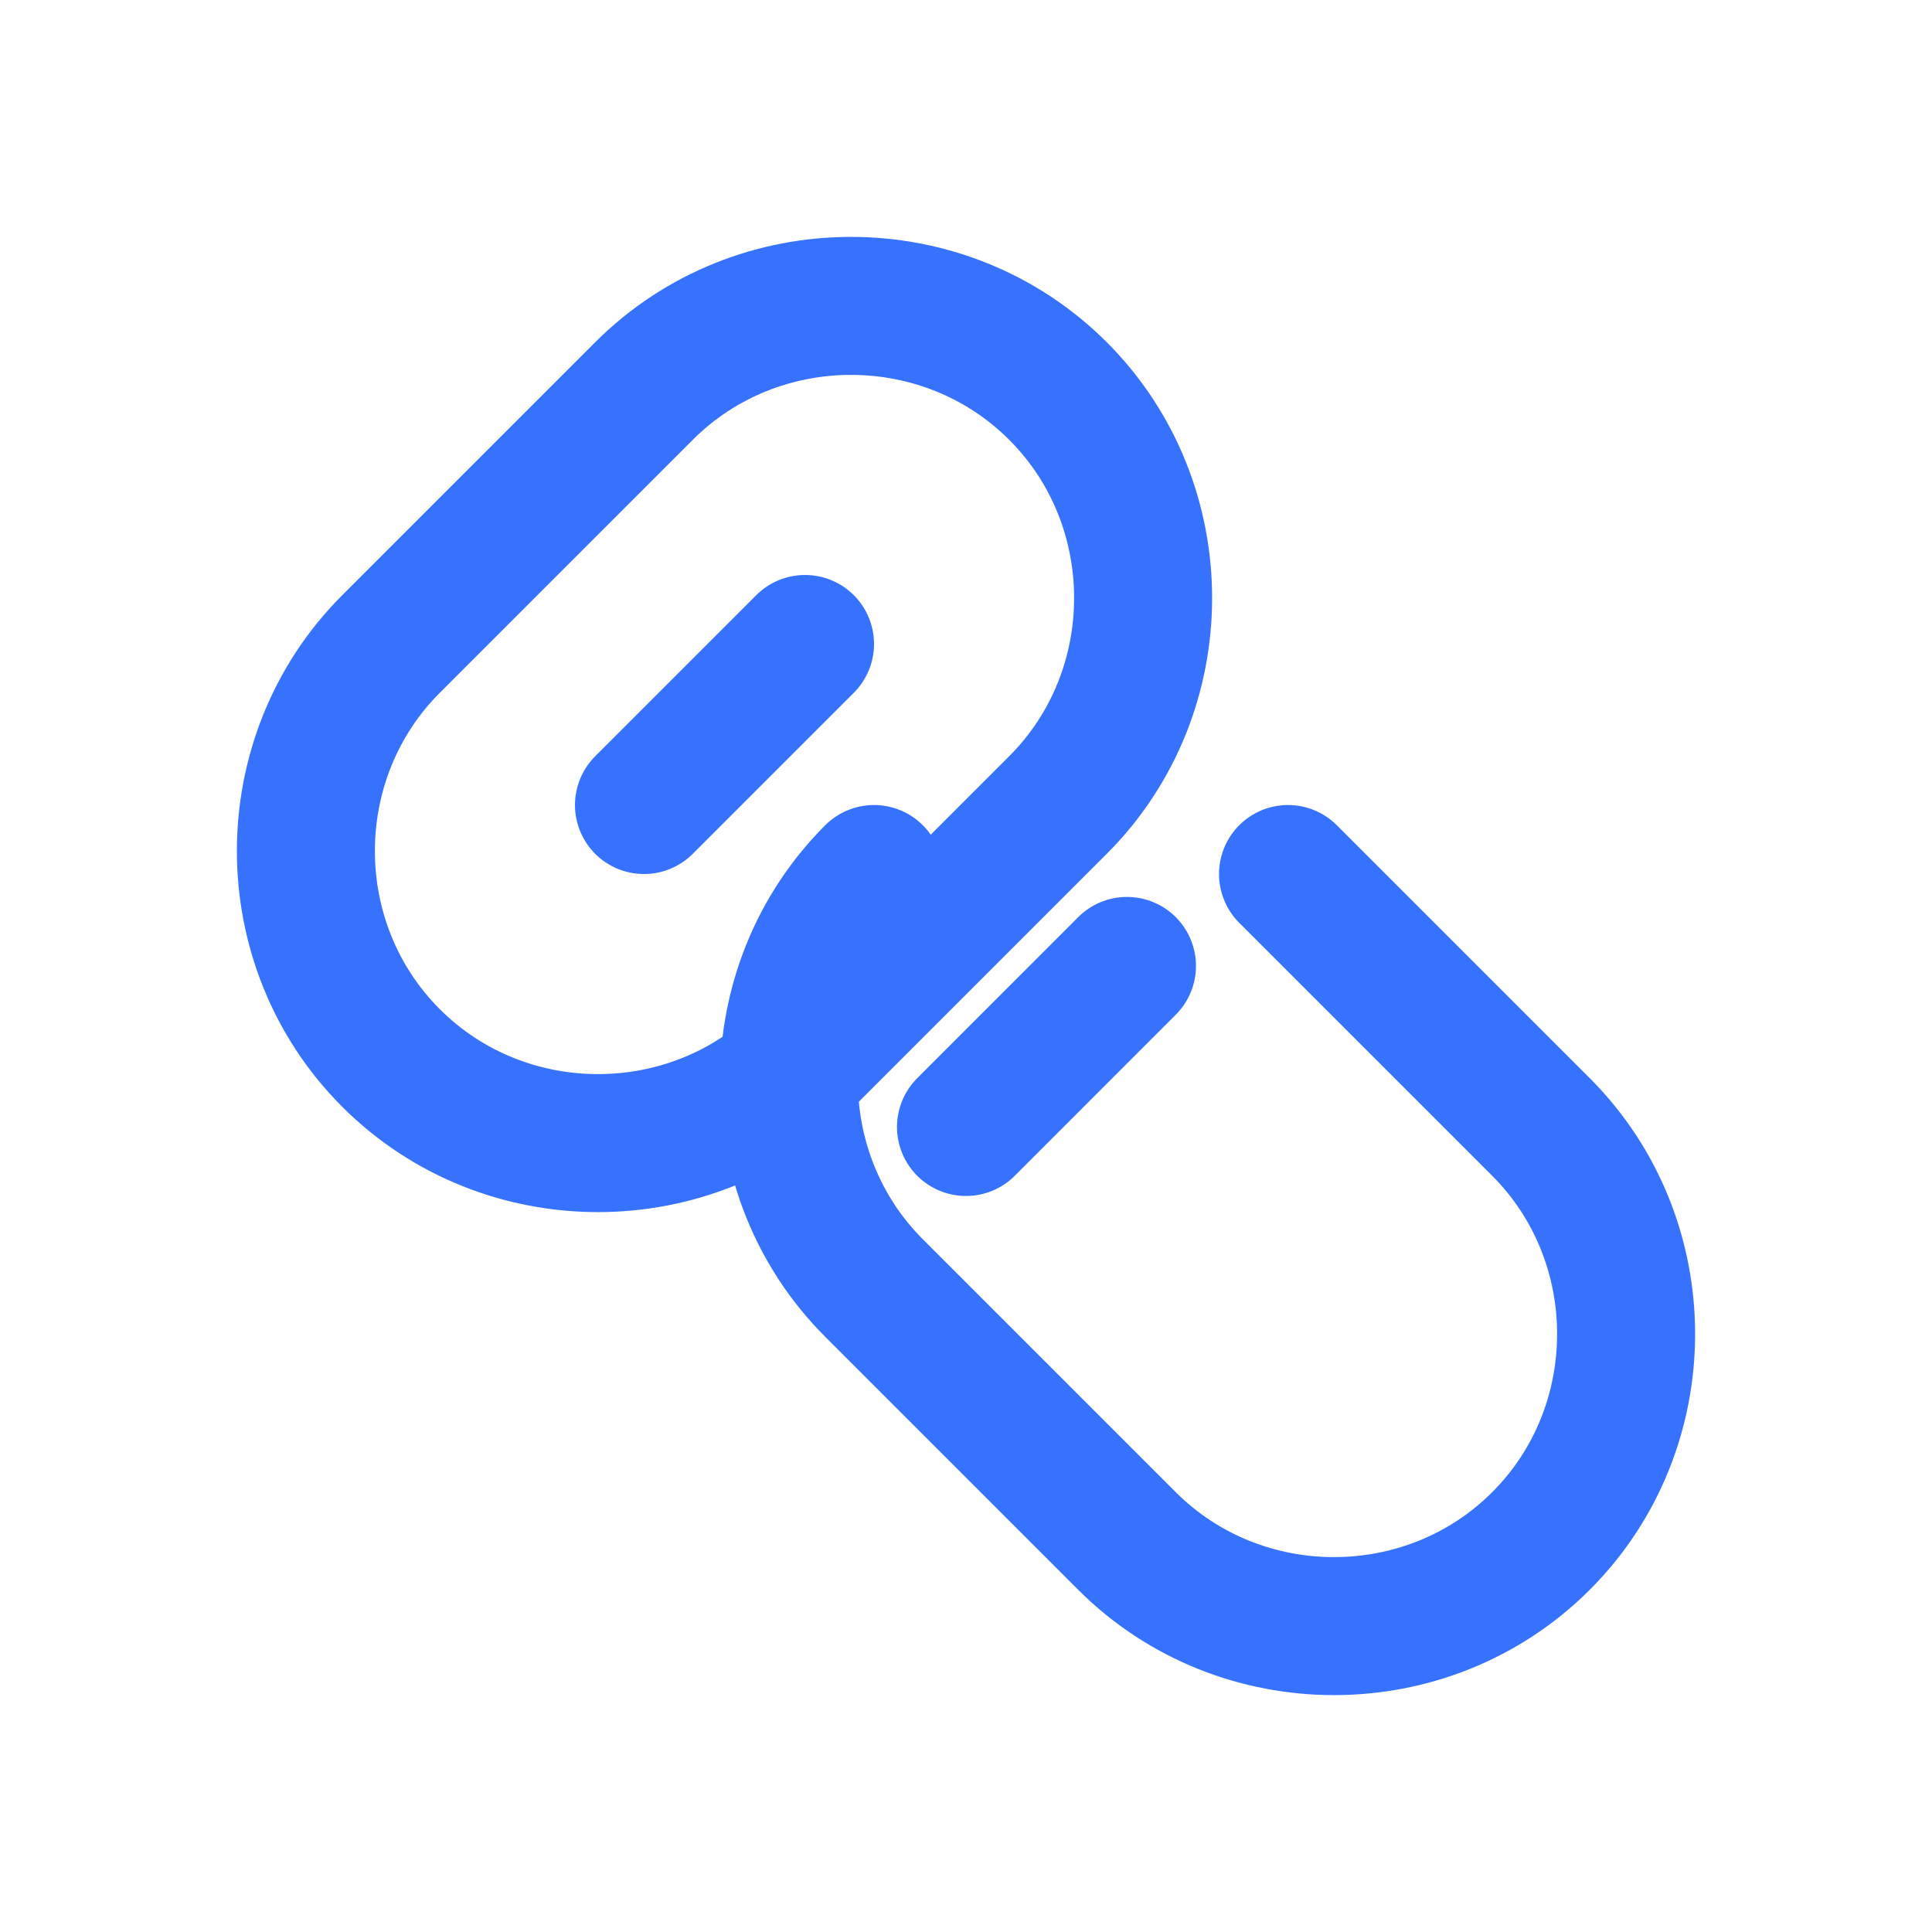
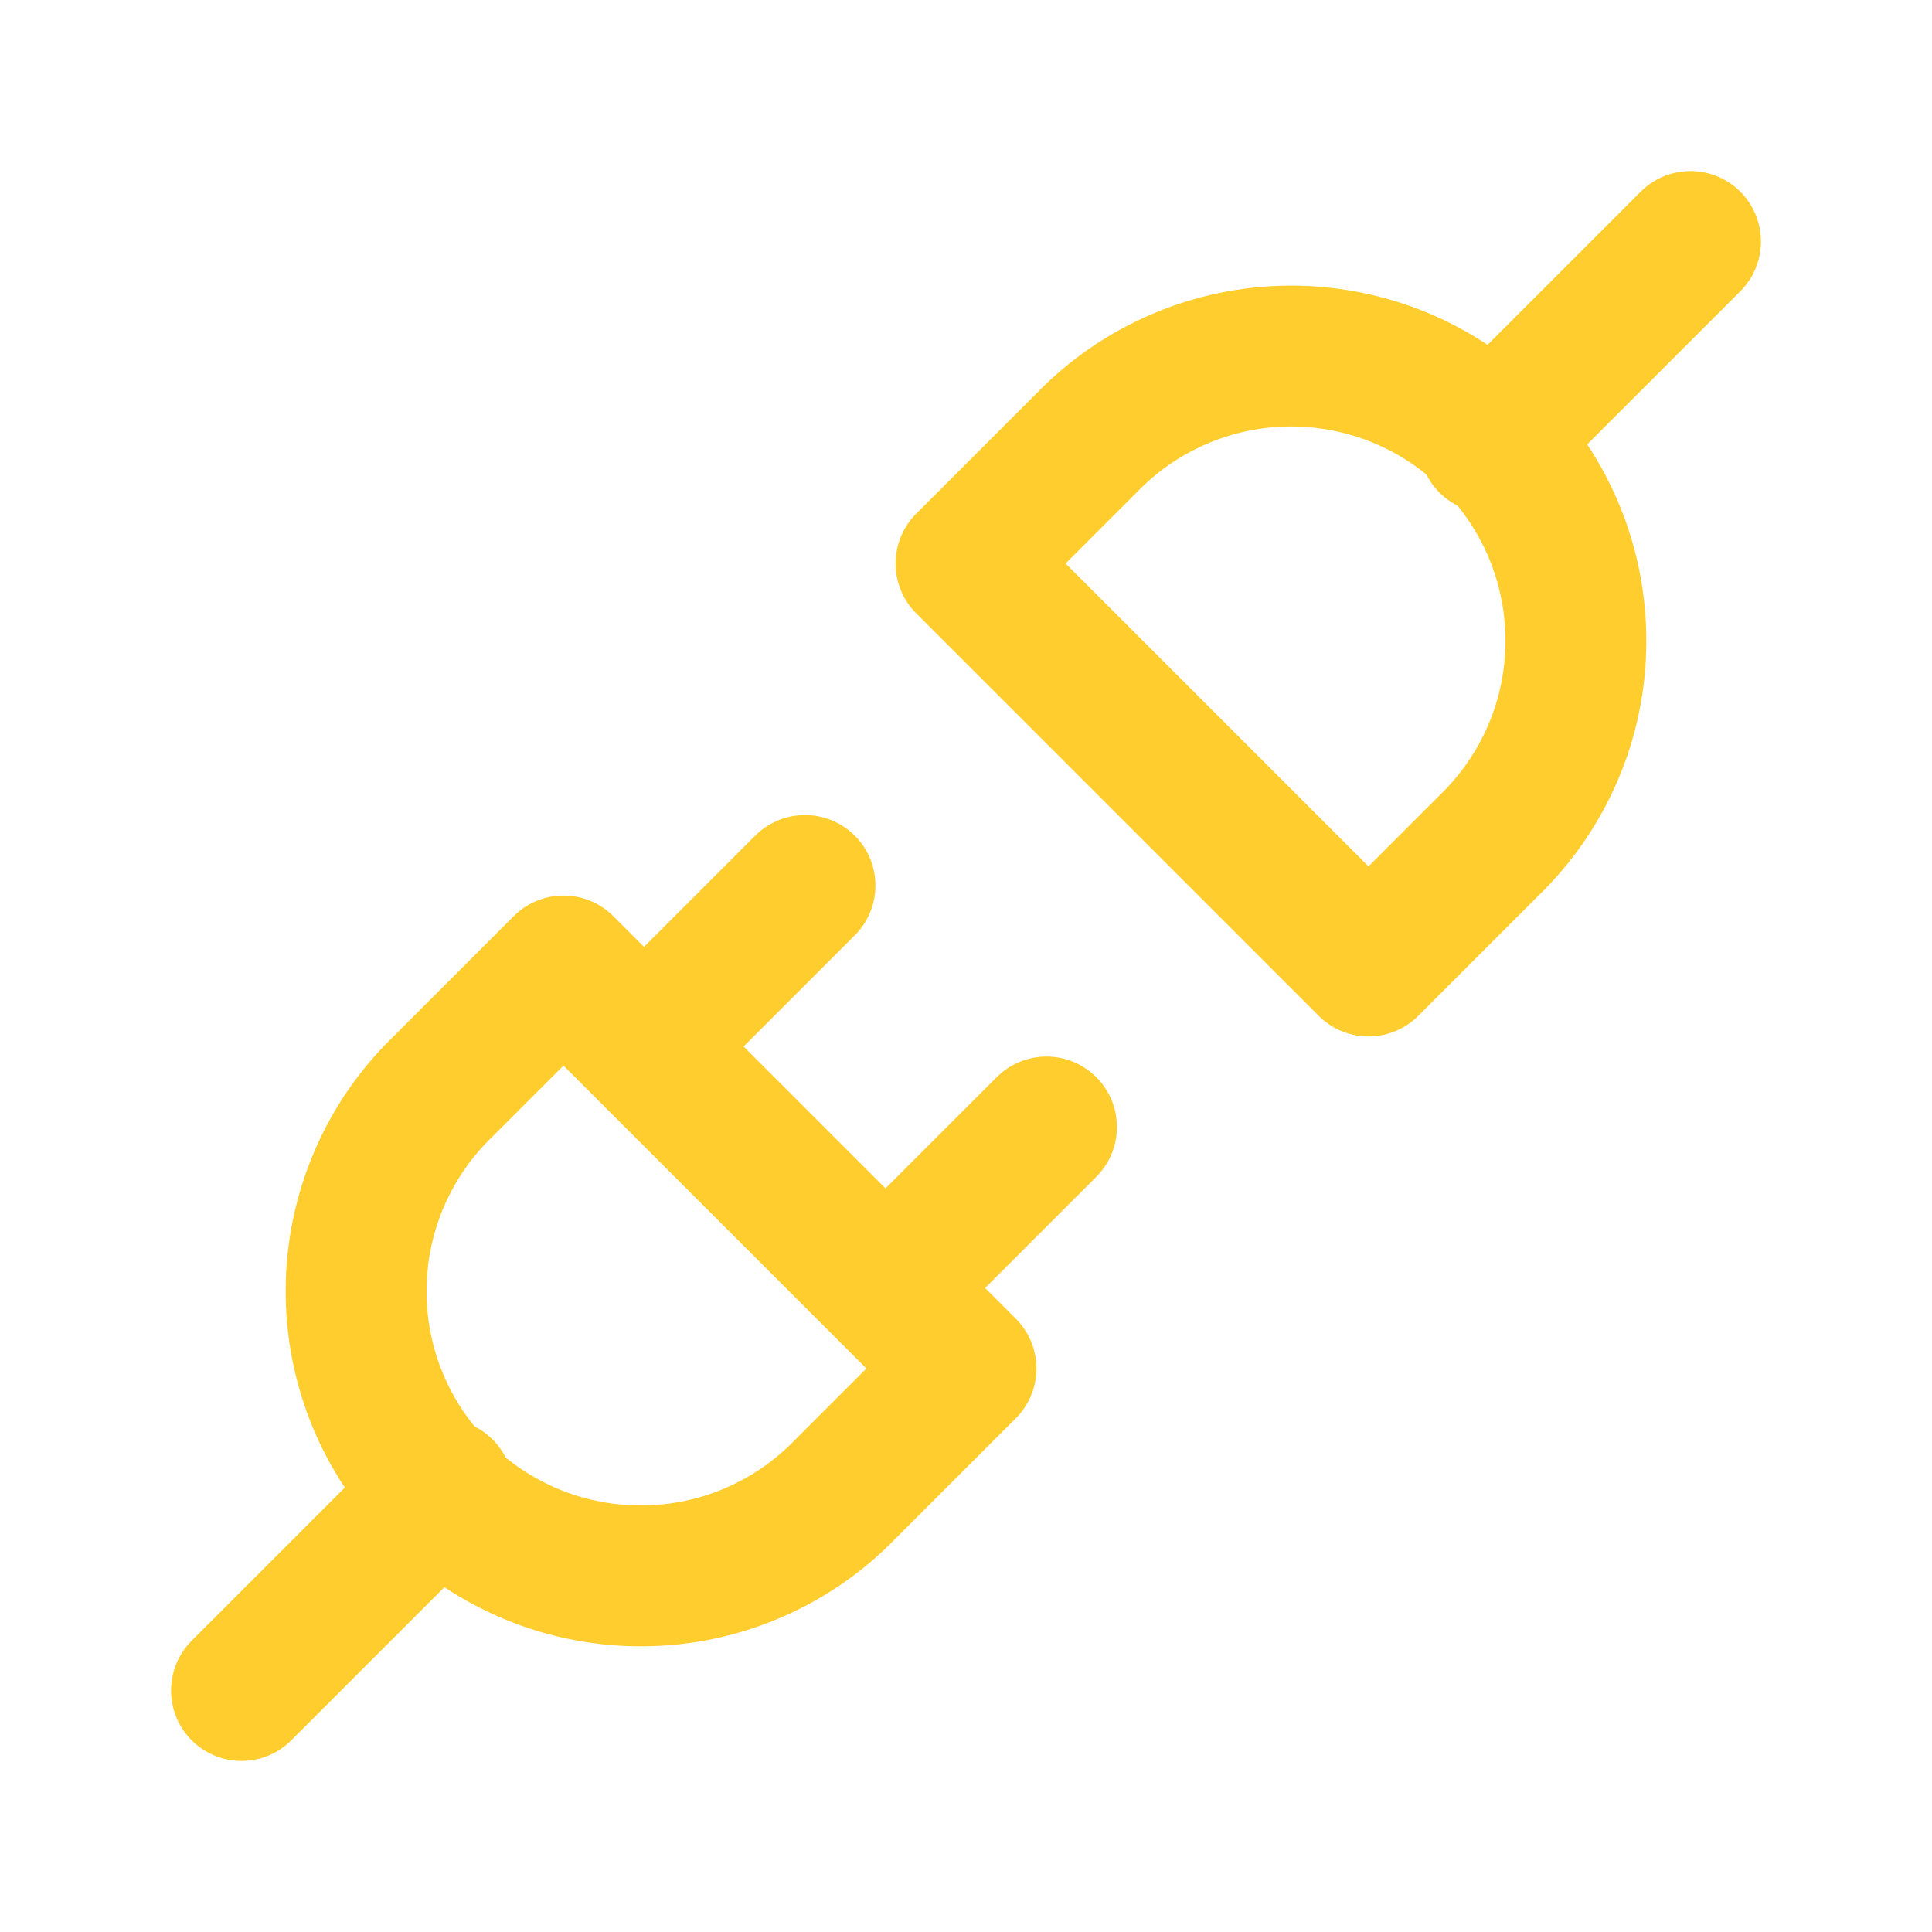
- <svg xmlns="http://www.w3.org/2000/svg" width="28" height="28" viewBox="0 0 28 28" fill="none">
-   <path d="M11.667 9.333L9.333 11.667M16.333 13.999L14 16.333M9.333 5.667L5.667 9.333C4.022 10.978 4.022 13.689 5.667 15.333C7.311 16.978 10.022 16.978 11.667 15.333L15.333 11.667C16.978 10.022 16.978 7.311 15.333 5.667C13.689 4.022 10.978 4.022 9.333 5.667ZM18.667 12.667L22.333 16.333C23.978 17.978 23.978 20.689 22.333 22.333C20.689 23.978 17.978 23.978 16.333 22.333L12.667 18.667C11.022 17.022 11.022 14.311 12.667 12.667" stroke="#3772FE" stroke-width="2" stroke-linecap="round" stroke-linejoin="round" />
+ <svg xmlns="http://www.w3.org/2000/svg" width="24" height="24" viewBox="0 0 24 24" fill="none">
+   <path d="M3 21L5.5 18.5M18.5 5.5L21 3M10 11L8 13M13 14L11 16M7 12L12 17L10.5 18.5C10.174 18.837 9.784 19.106 9.352 19.291C8.921 19.476 8.457 19.573 7.988 19.576C7.519 19.58 7.054 19.491 6.62 19.313C6.185 19.135 5.791 18.873 5.459 18.541C5.127 18.209 4.865 17.815 4.687 17.381C4.509 16.946 4.42 16.481 4.424 16.012C4.427 15.543 4.525 15.079 4.709 14.648C4.894 14.216 5.163 13.826 5.5 13.5L7 12ZM17 12L12 7L13.5 5.5C13.826 5.163 14.216 4.894 14.648 4.709C15.079 4.524 15.543 4.427 16.012 4.423C16.481 4.42 16.946 4.509 17.381 4.687C17.815 4.865 18.209 5.127 18.541 5.459C18.873 5.791 19.135 6.185 19.313 6.619C19.491 7.054 19.58 7.519 19.576 7.988C19.573 8.457 19.476 8.921 19.291 9.352C19.106 9.783 18.837 10.174 18.5 10.5L17 12Z" stroke="#FFCD2E" stroke-width="1.75" stroke-linecap="round" stroke-linejoin="round" />
</svg>
